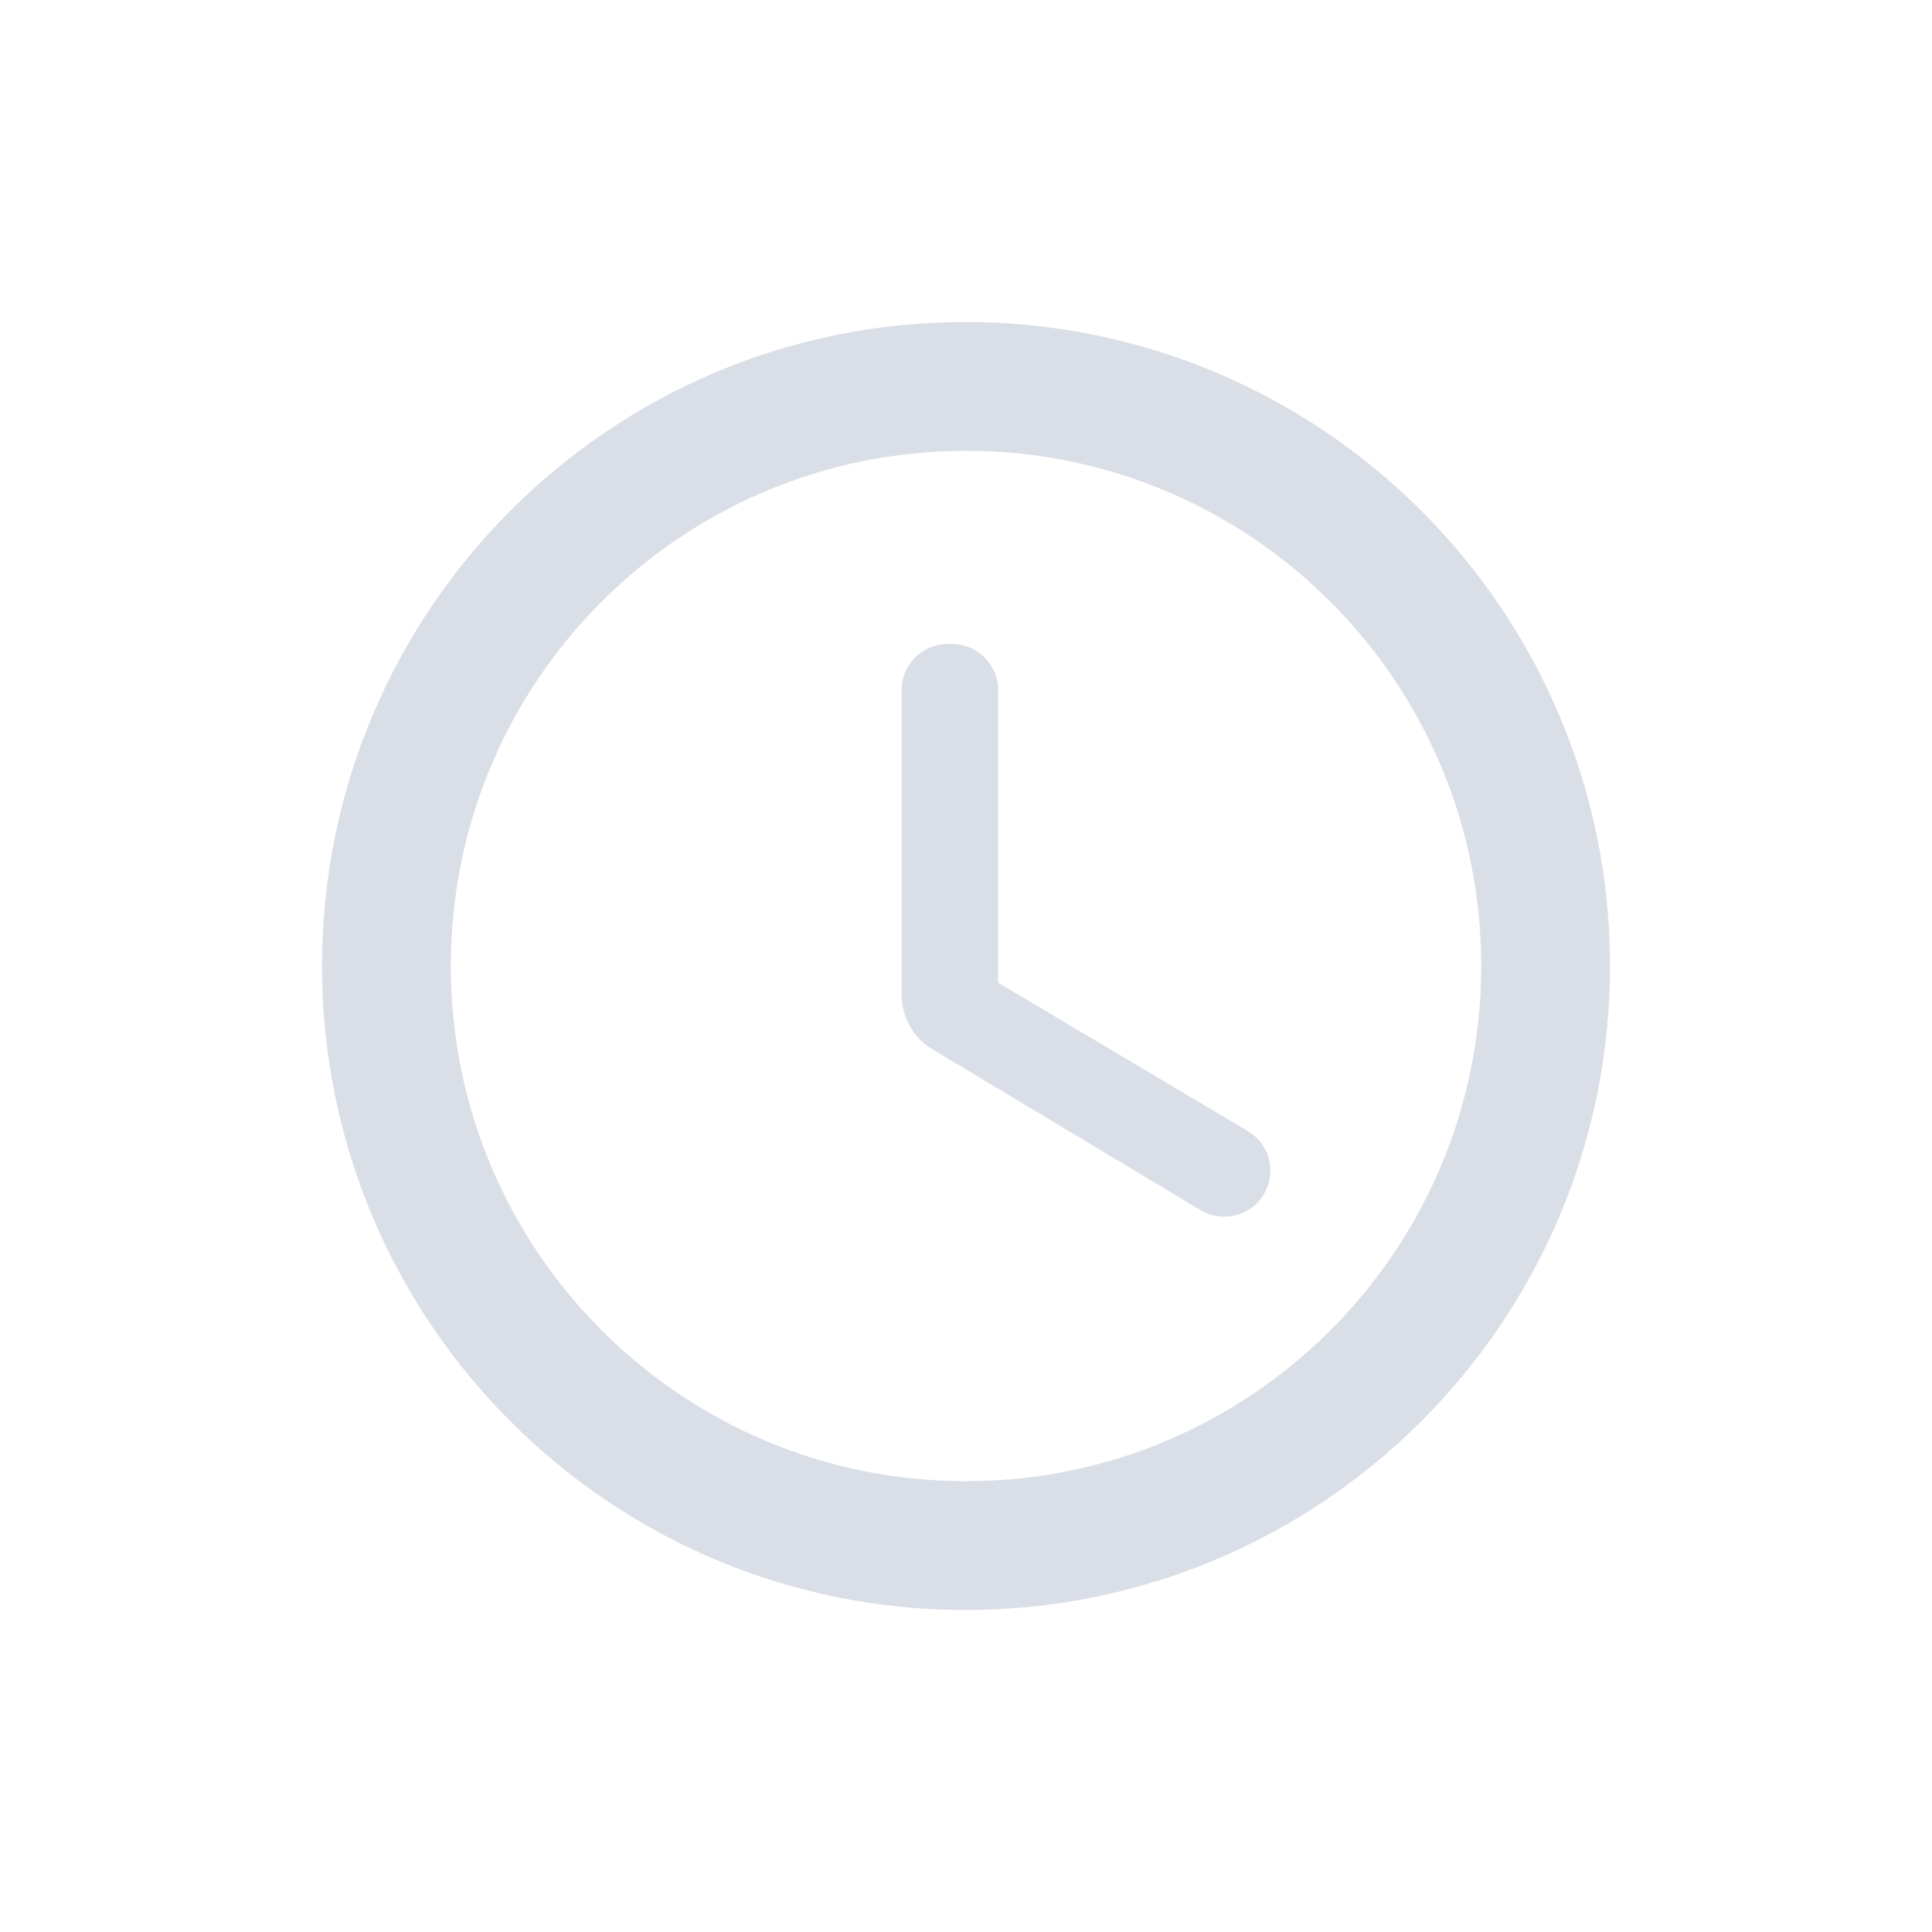
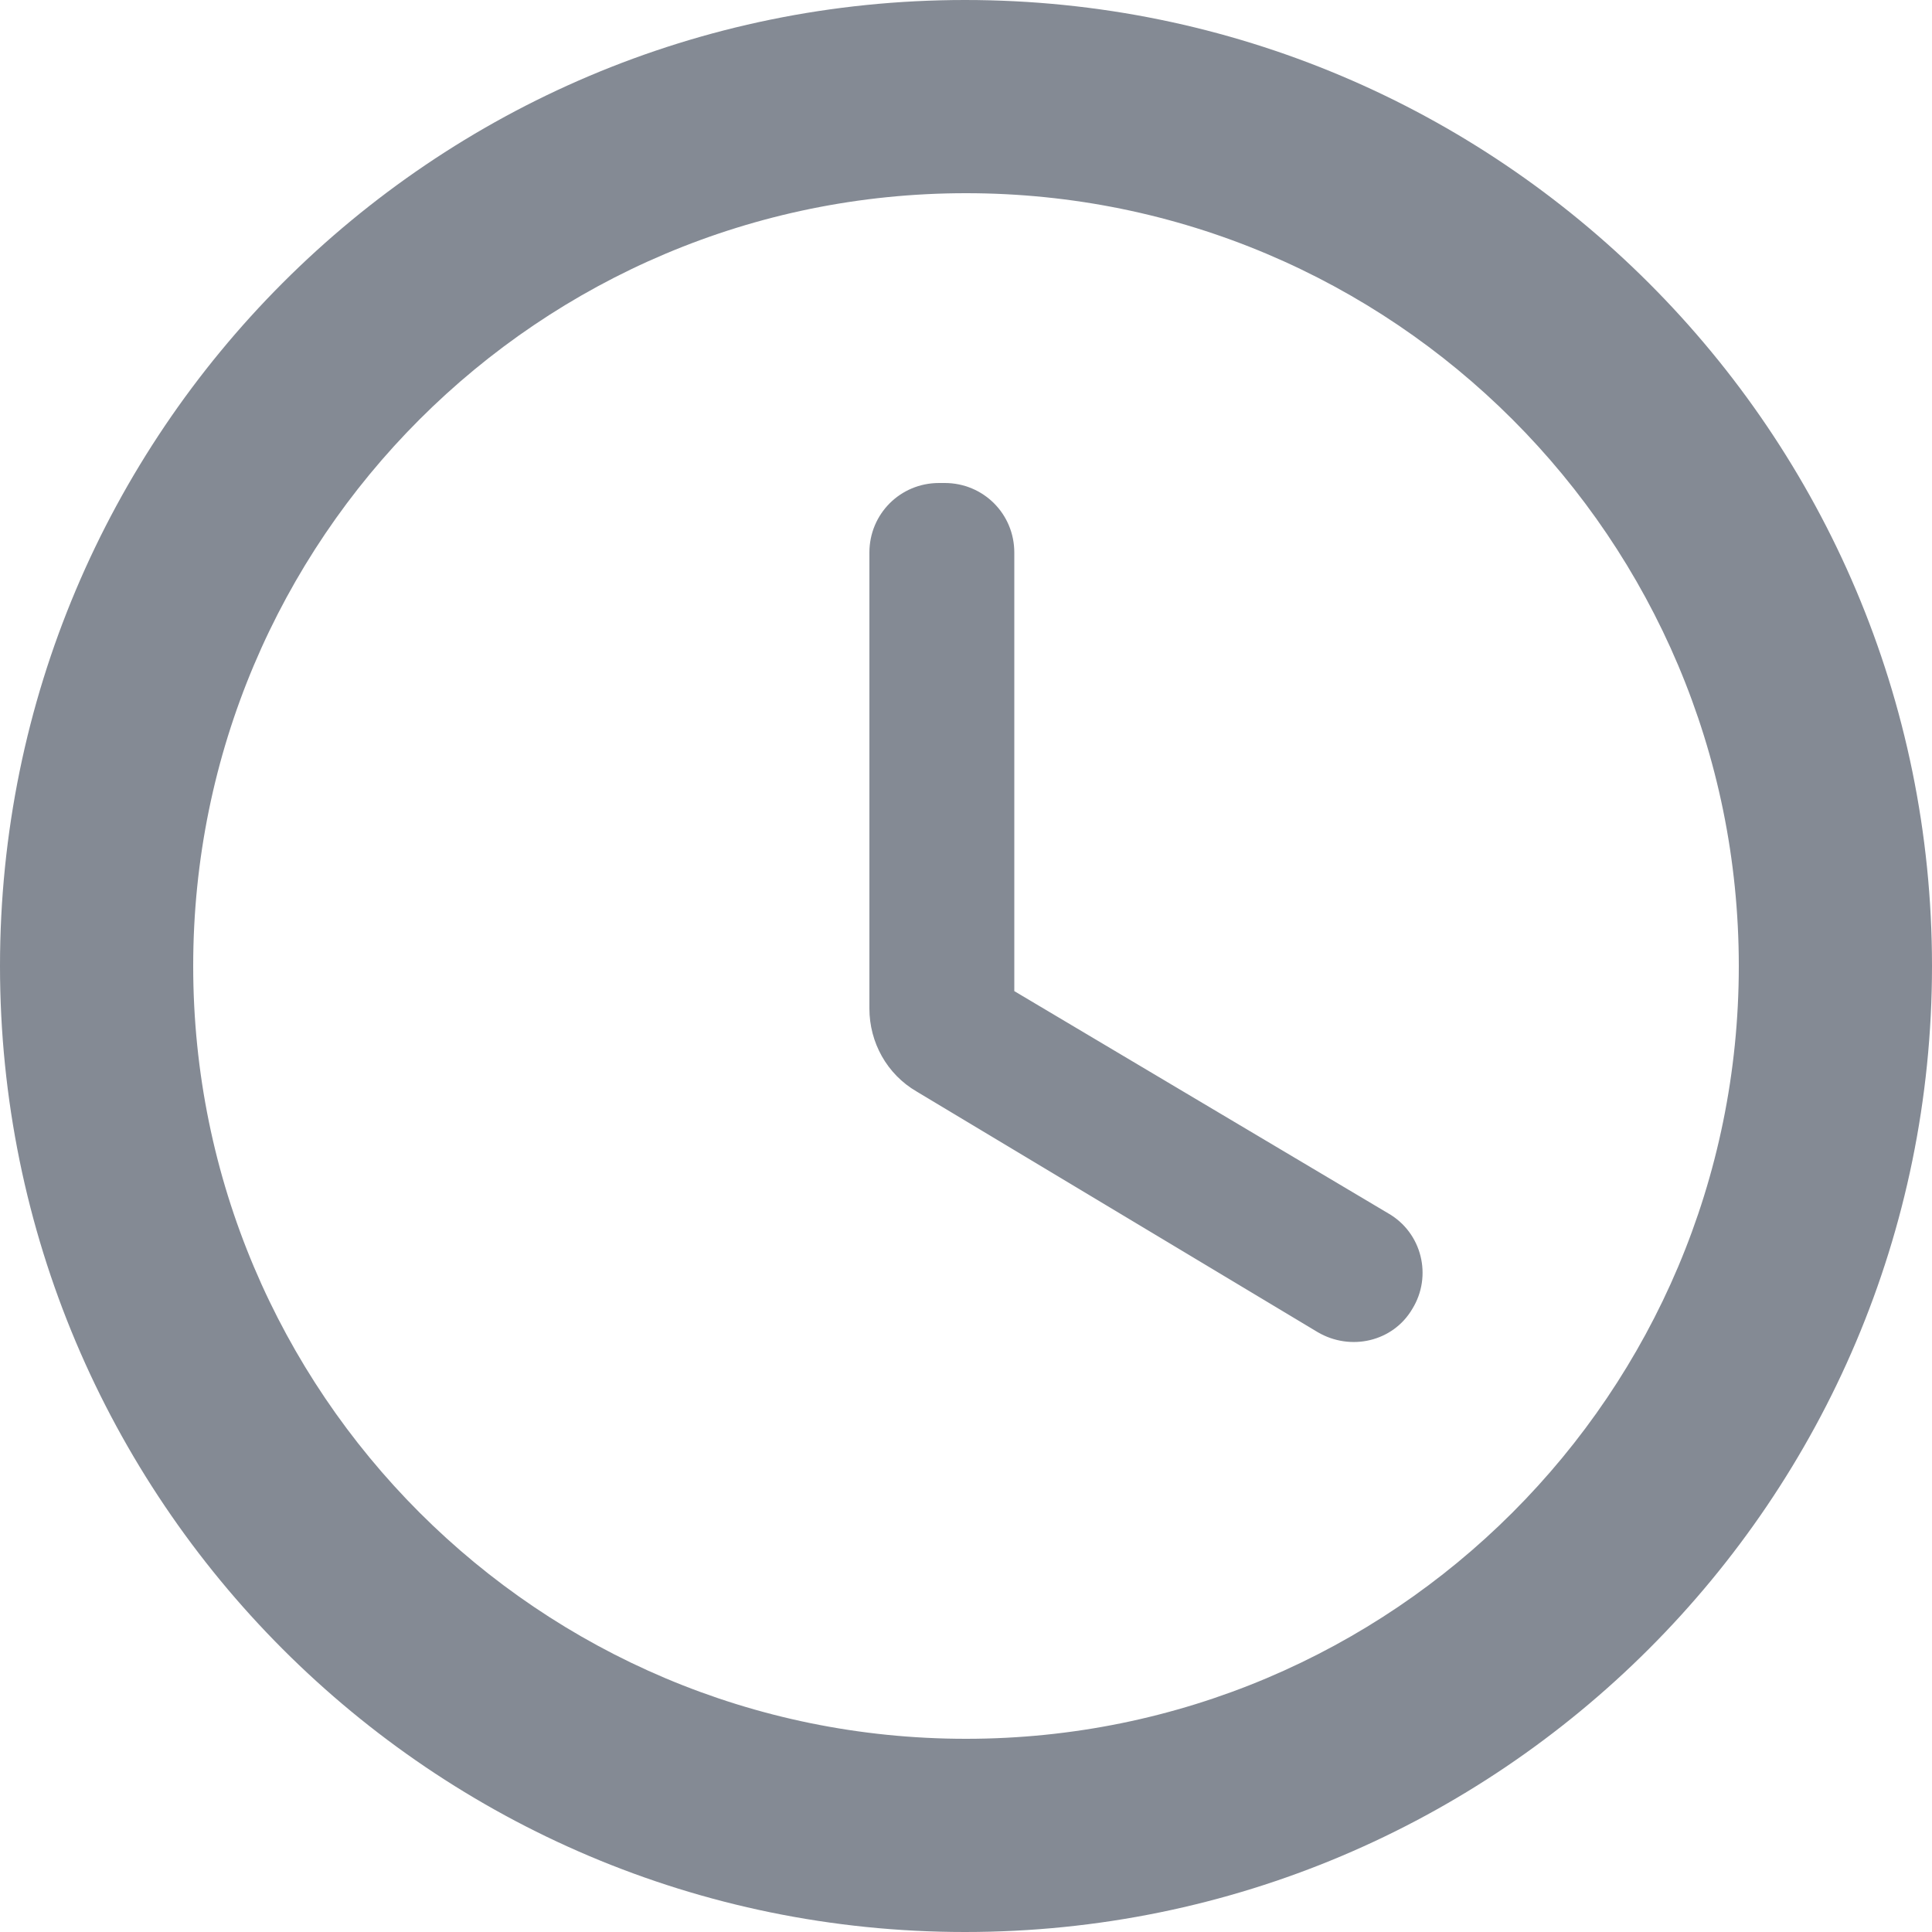
- <svg xmlns="http://www.w3.org/2000/svg" width="30" height="30" viewBox="0 0 30 30" fill="none">
-   <path fill-rule="evenodd" clip-rule="evenodd" d="M14.99 5C9.47 5 5 9.48 5 15C5 20.52 9.47 25 14.99 25C20.52 25 25 20.52 25 15C25 9.48 20.52 5 14.99 5ZM15 23C10.58 23 7 19.42 7 15C7 10.58 10.58 7 15 7C19.42 7 23 10.58 23 15C23 19.42 19.42 23 15 23ZM14.78 10H14.72C14.32 10 14 10.32 14 10.72V15.44C14 15.79 14.18 16.12 14.49 16.3L18.64 18.79C18.98 18.99 19.42 18.89 19.62 18.55C19.83 18.21 19.72 17.76 19.37 17.56L15.5 15.26V10.72C15.5 10.32 15.18 10 14.78 10Z" fill="#DADEE6" />
+ <svg xmlns="http://www.w3.org/2000/svg" width="20" height="20" viewBox="0 0 20 20" fill="none">
+   <path fill-rule="evenodd" clip-rule="evenodd" d="M9.99 0C4.47 0 0 4.48 0 10C0 15.52 4.47 20 9.99 20C15.52 20 20 15.52 20 10C20 4.48 15.52 0 9.99 0ZM10 18C5.58 18 2 14.42 2 10C2 5.58 5.58 2 10 2C14.42 2 18 5.58 18 10C18 14.42 14.42 18 10 18ZM9.78 5H9.72C9.32 5 9 5.32 9 5.72V10.44C9 10.79 9.18 11.12 9.49 11.3L13.64 13.79C13.98 13.99 14.42 13.89 14.62 13.55C14.83 13.21 14.72 12.76 14.37 12.56L10.5 10.26V5.72C10.5 5.32 10.18 5 9.78 5Z" fill="#848A94" />
</svg>
